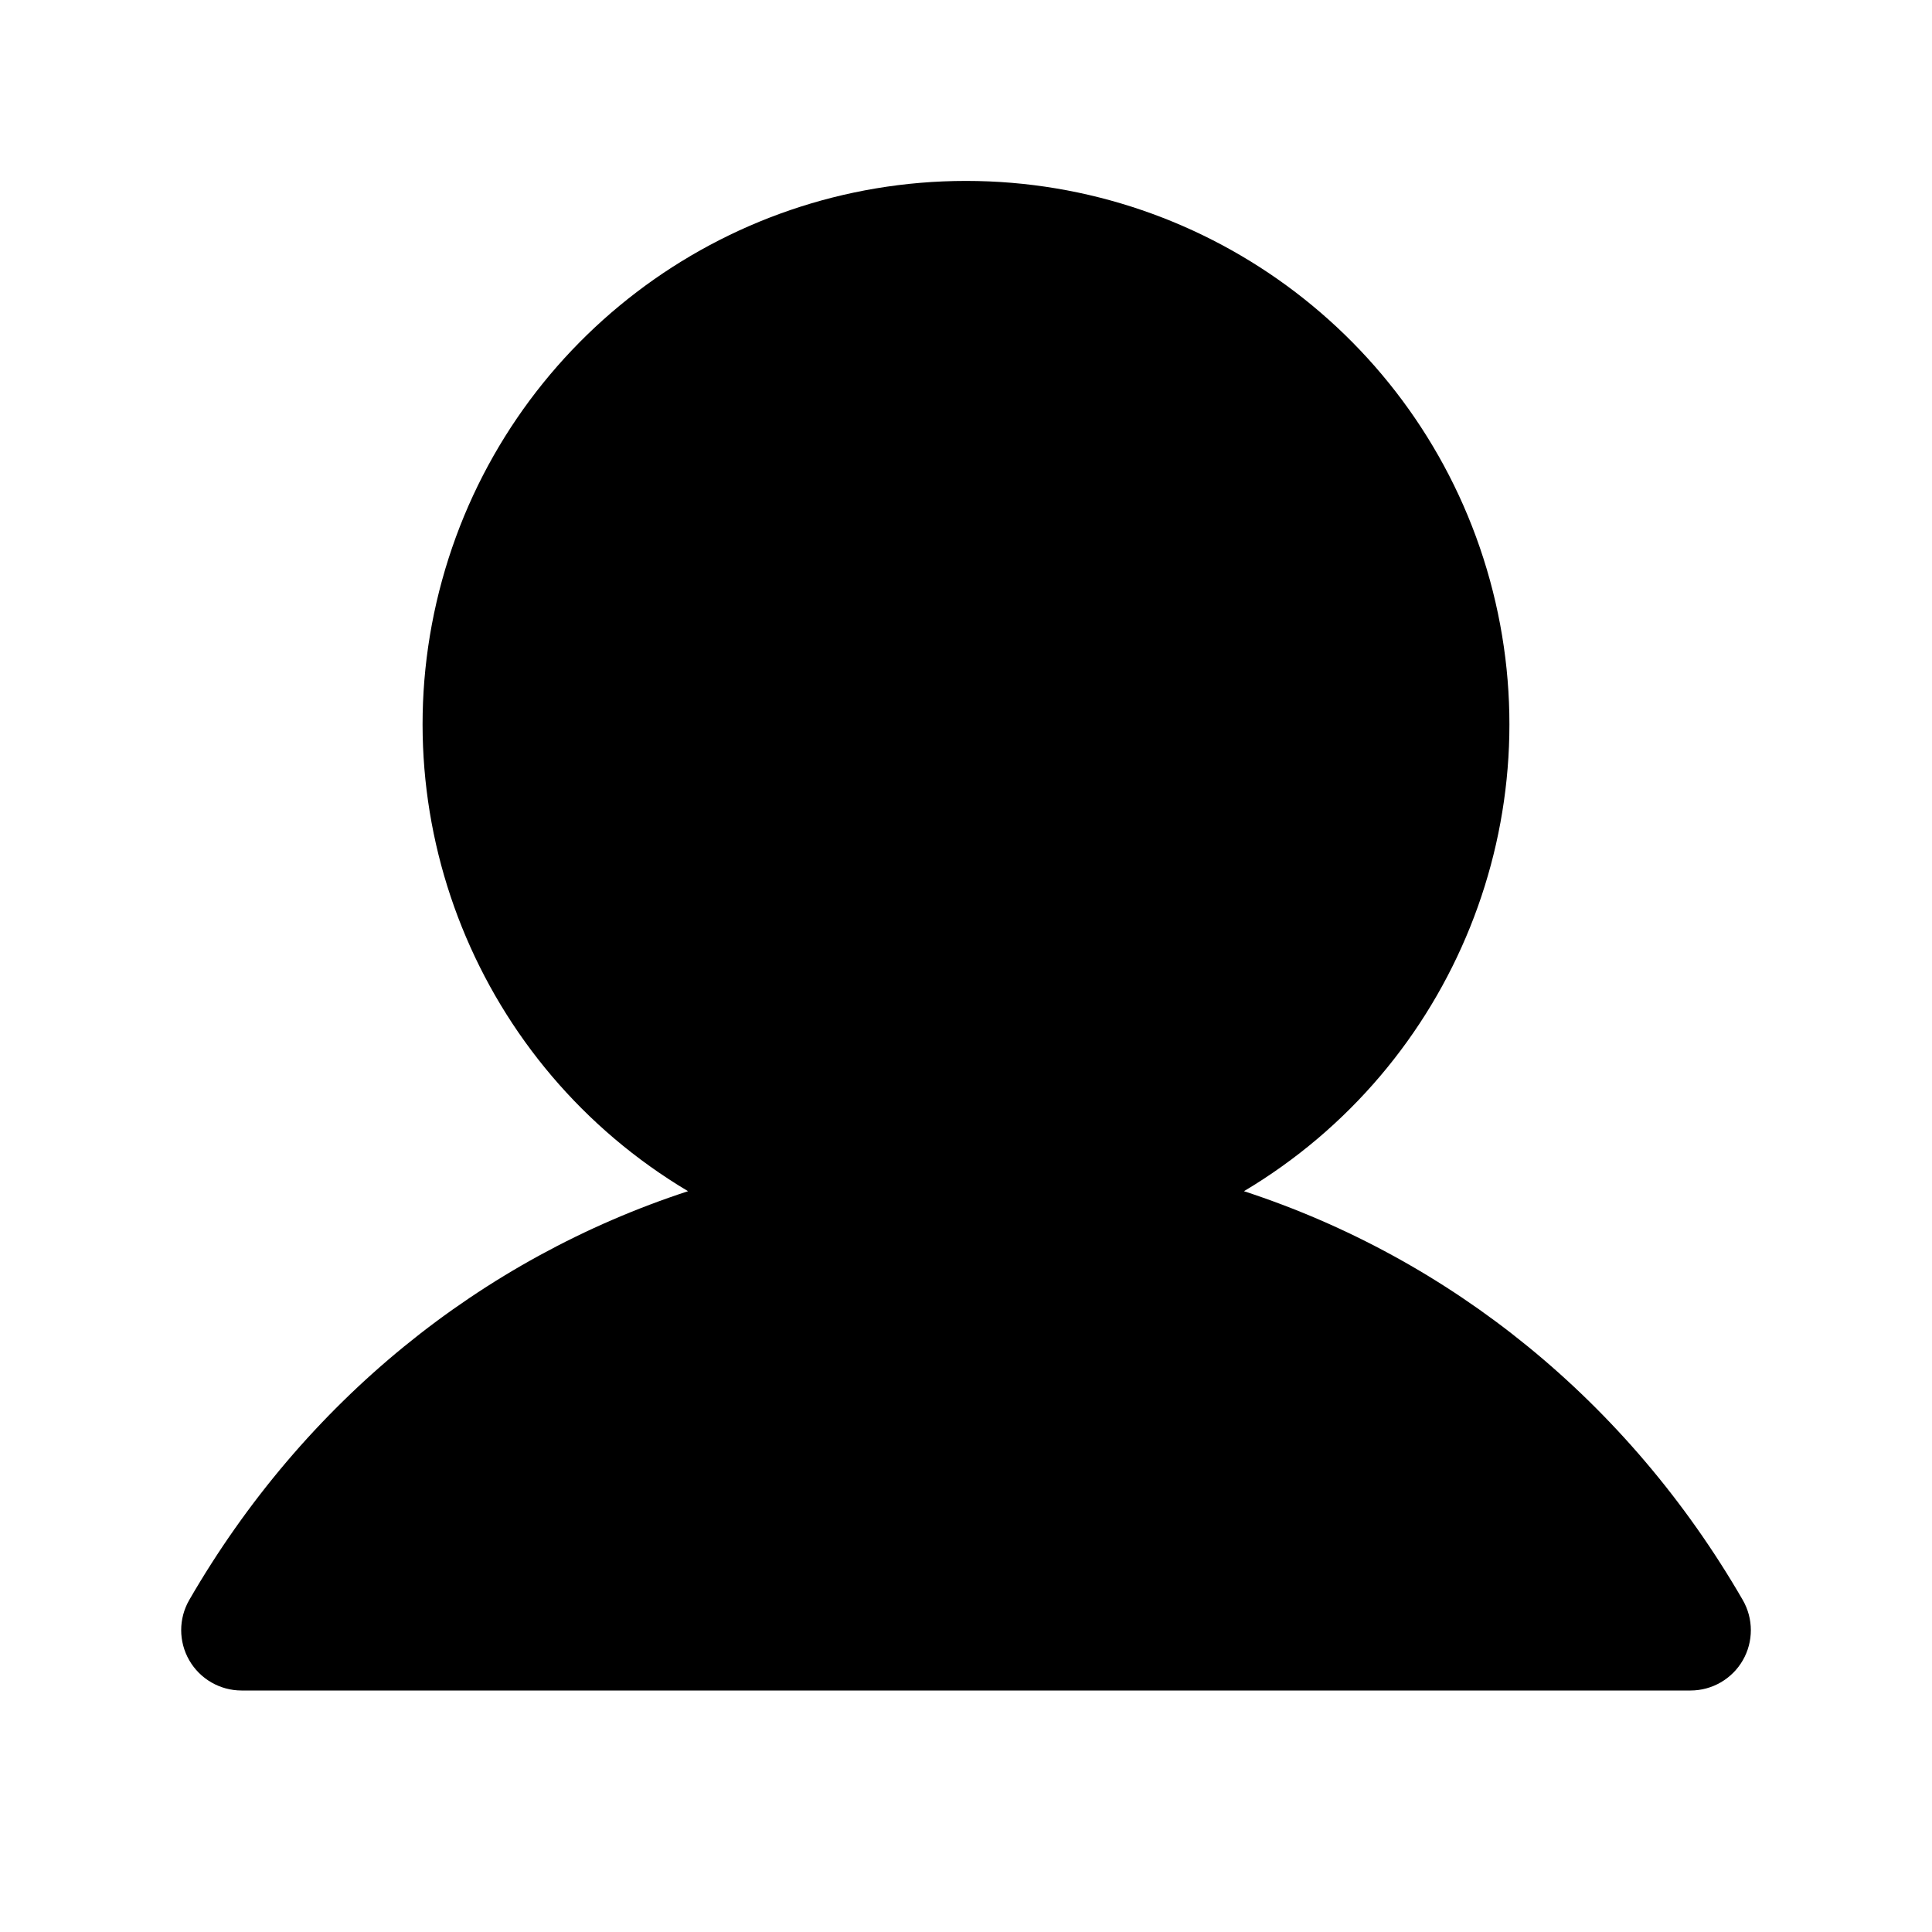
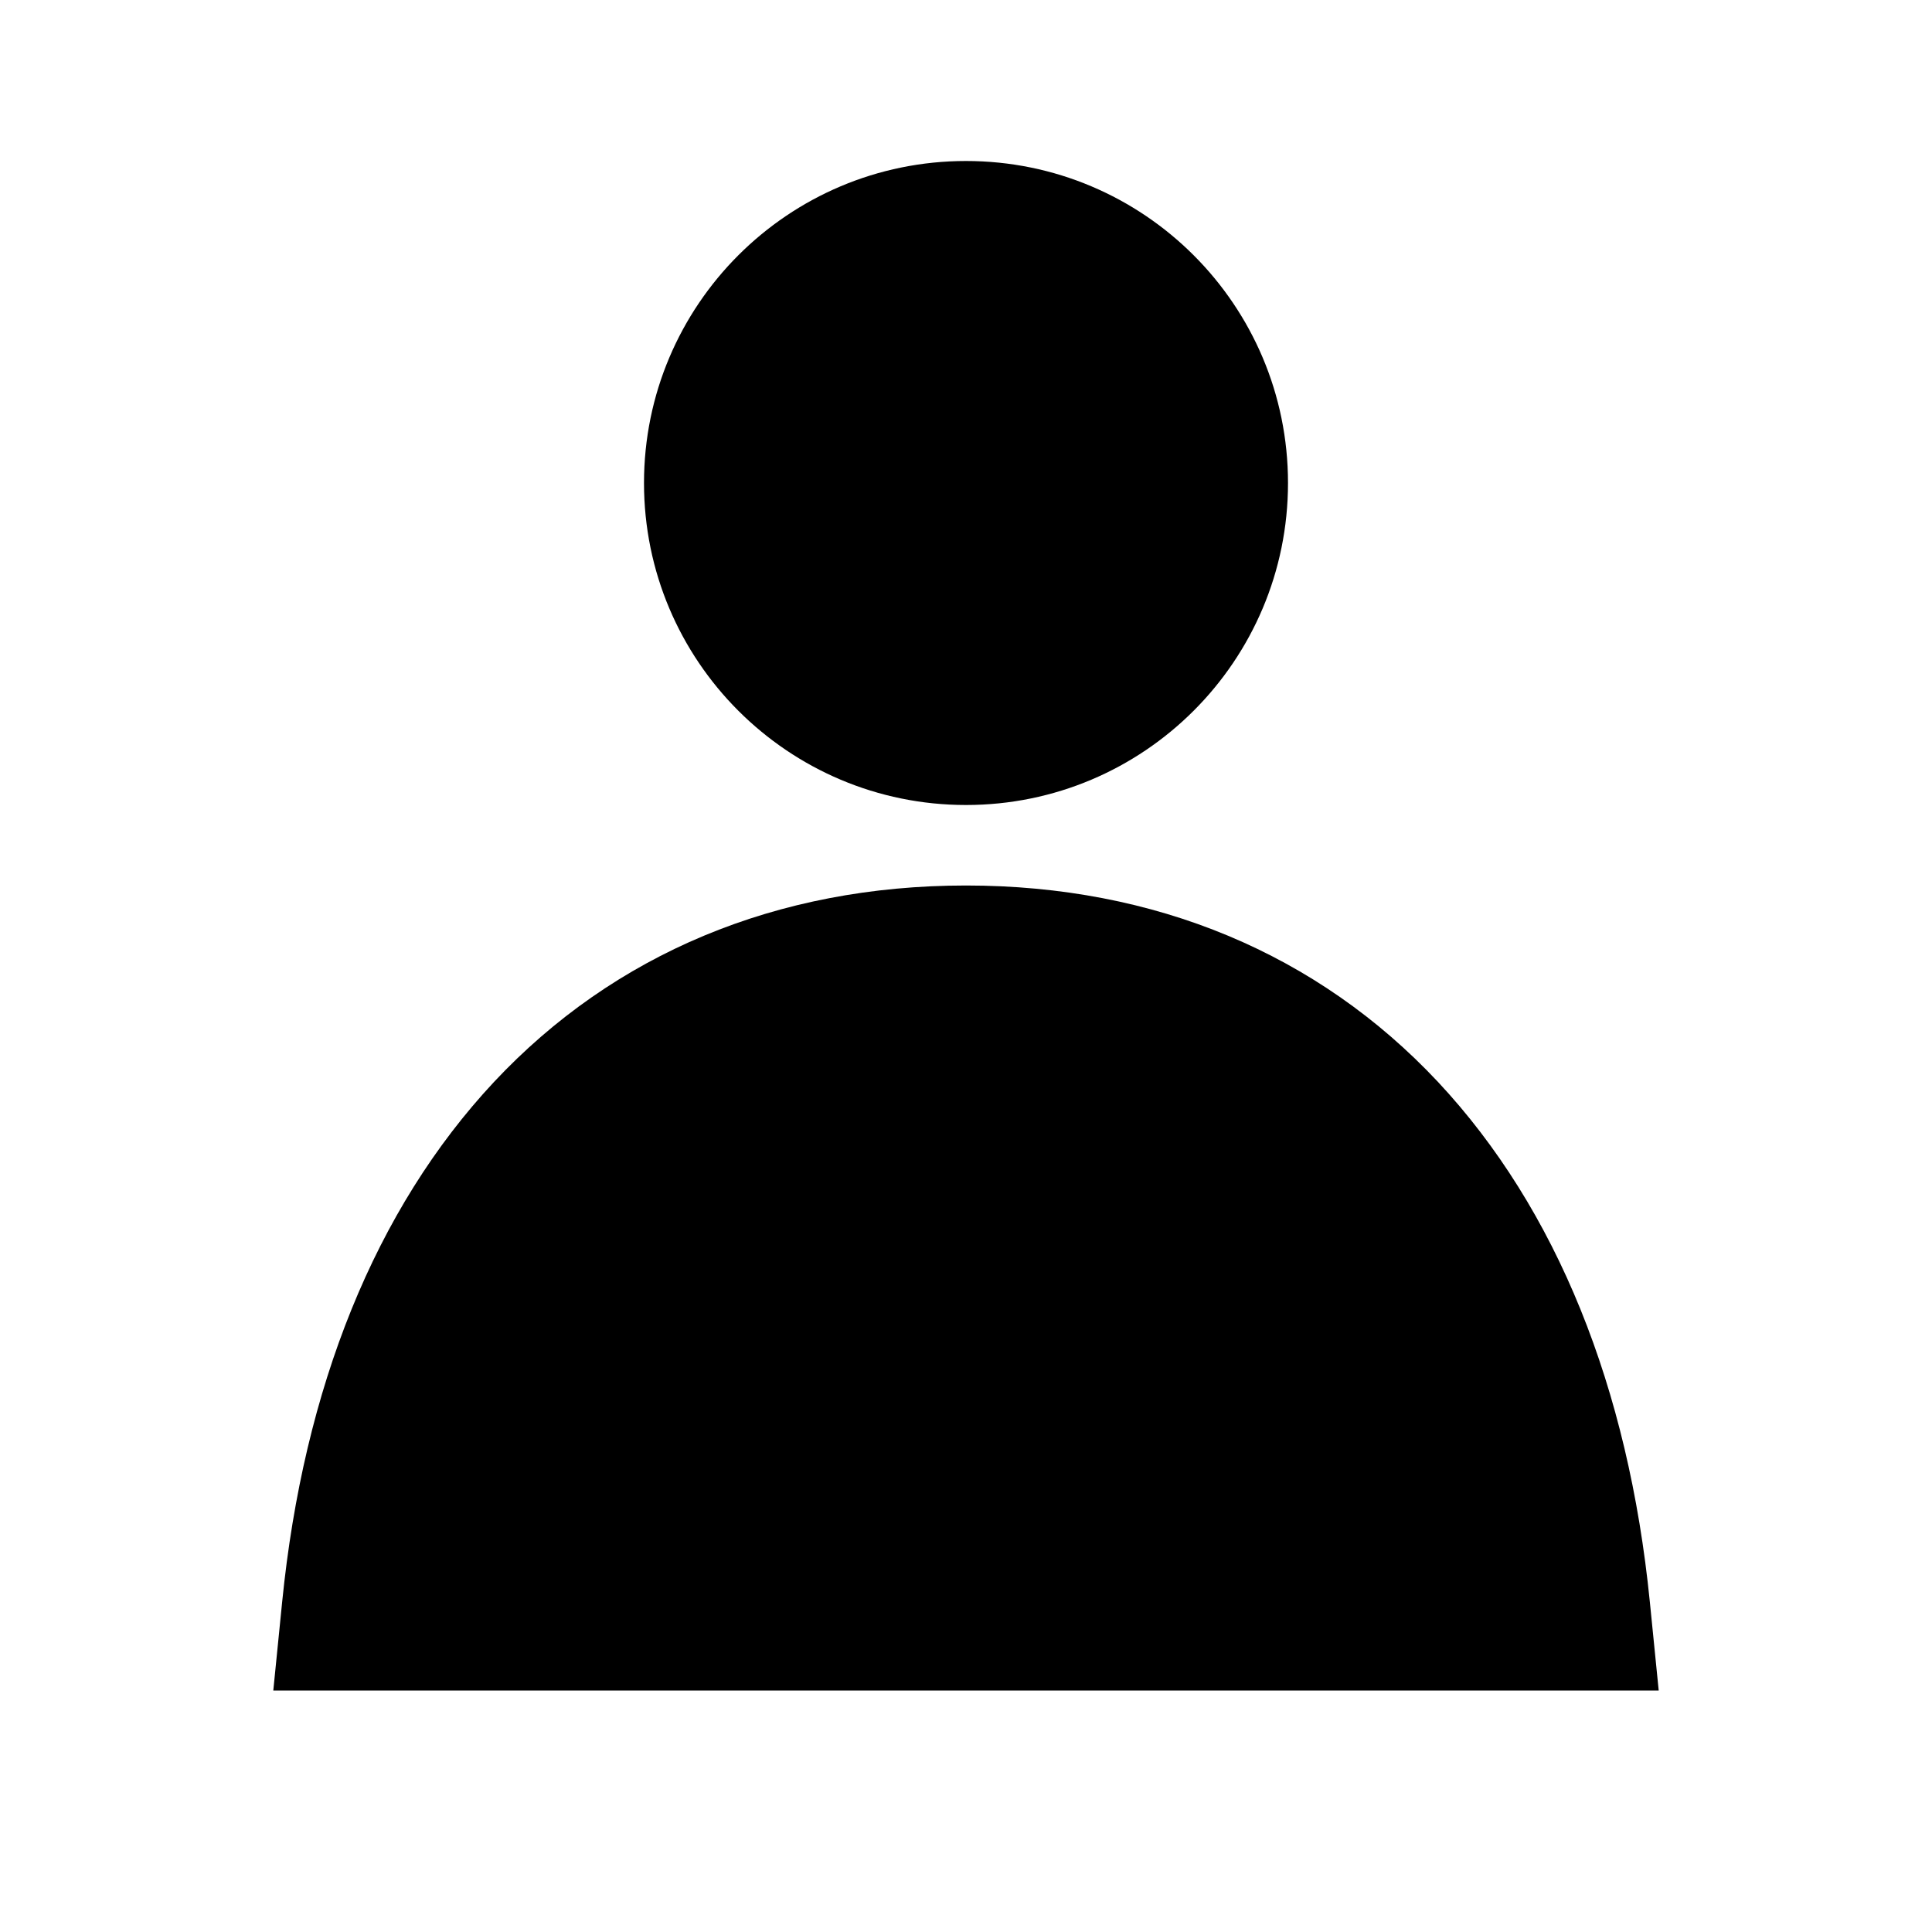
- <svg xmlns="http://www.w3.org/2000/svg" width="64" height="64" fill="#000000" viewBox="0 0 256 256">
-   <path d="M230.93,220a8,8,0,0,1-6.93,4H32a8,8,0,0,1-6.92-12c15.23-26.33,38.7-45.21,66.09-54.16a72,72,0,1,1,73.66,0c27.39,8.95,50.86,27.83,66.09,54.16A8,8,0,0,1,230.93,220Z" />
+ <svg xmlns="http://www.w3.org/2000/svg" width="24" height="24" viewBox="0 0 24 24" fill="none">
+   <path d="M17.863 13.44c1.477 1.58 2.366 3.8 2.632 6.46l.11 1.1H3.395l.11-1.1c.266-2.66 1.155-4.88 2.632-6.46C7.627 11.85 9.648 11 12 11s4.373.85 5.863 2.44zM12 2C9.791 2 8 3.79 8 6s1.791 4 4 4 4-1.79 4-4-1.791-4-4-4z" fill="black" />
</svg>
